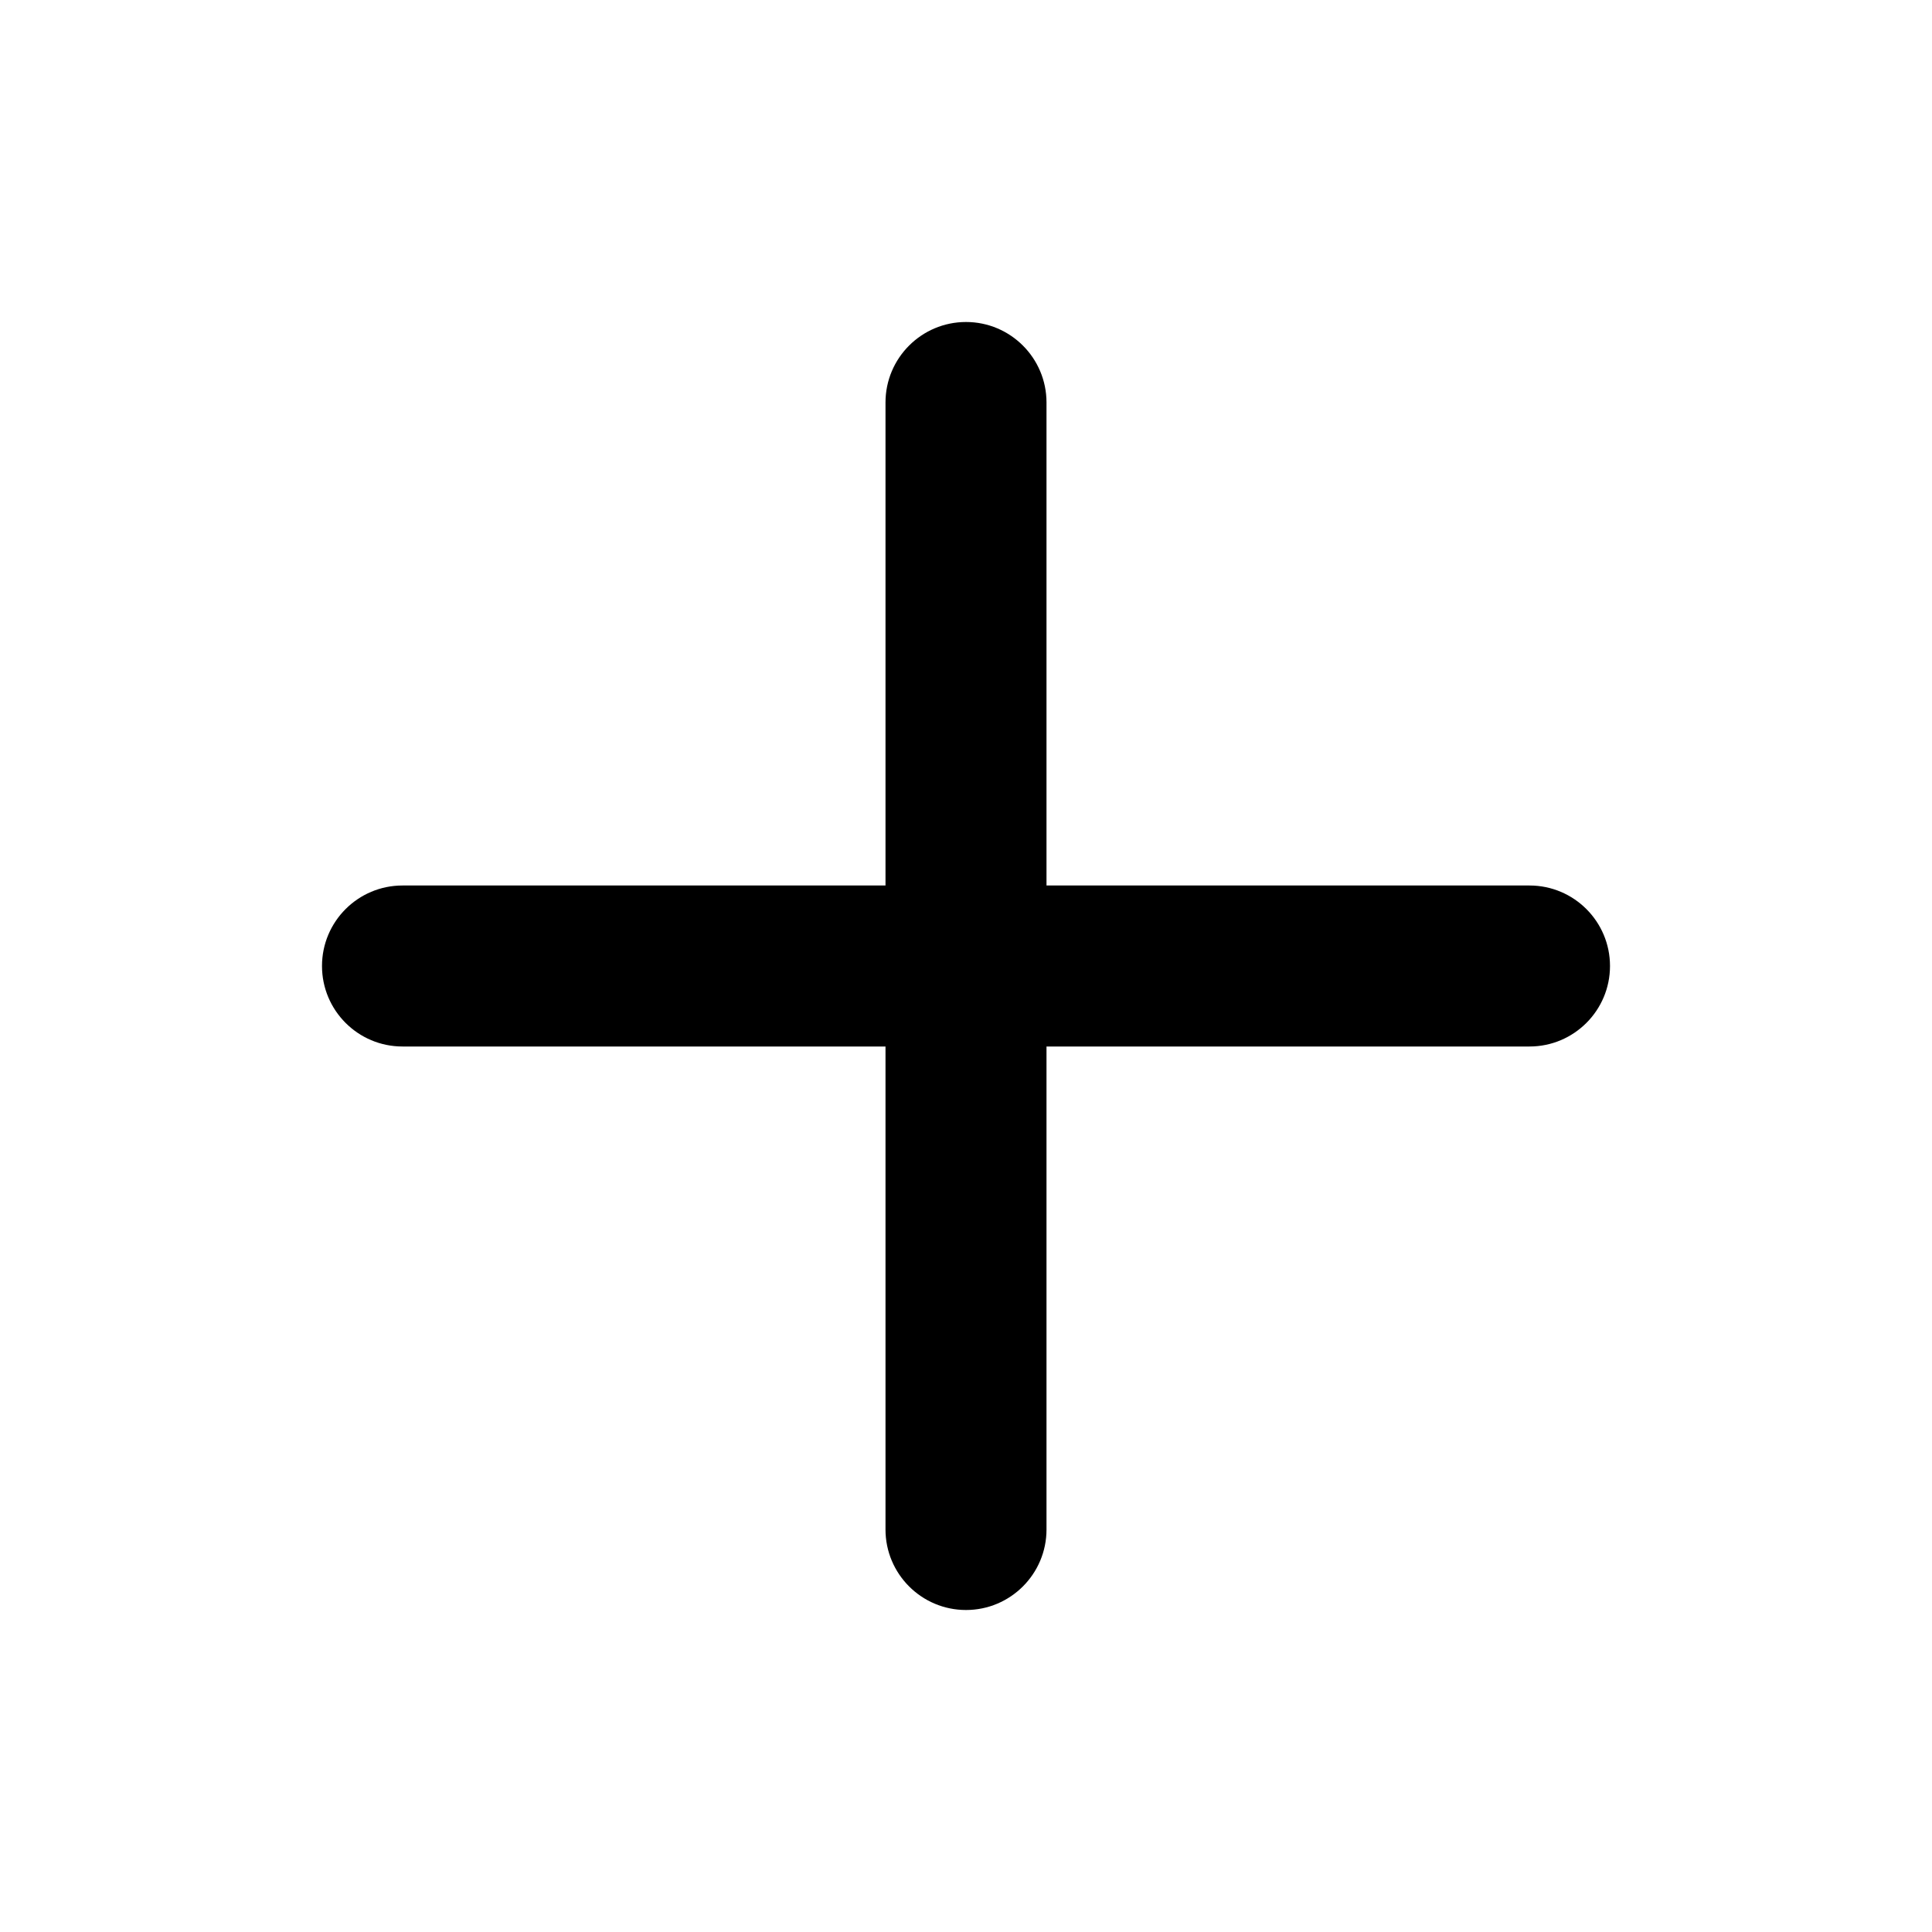
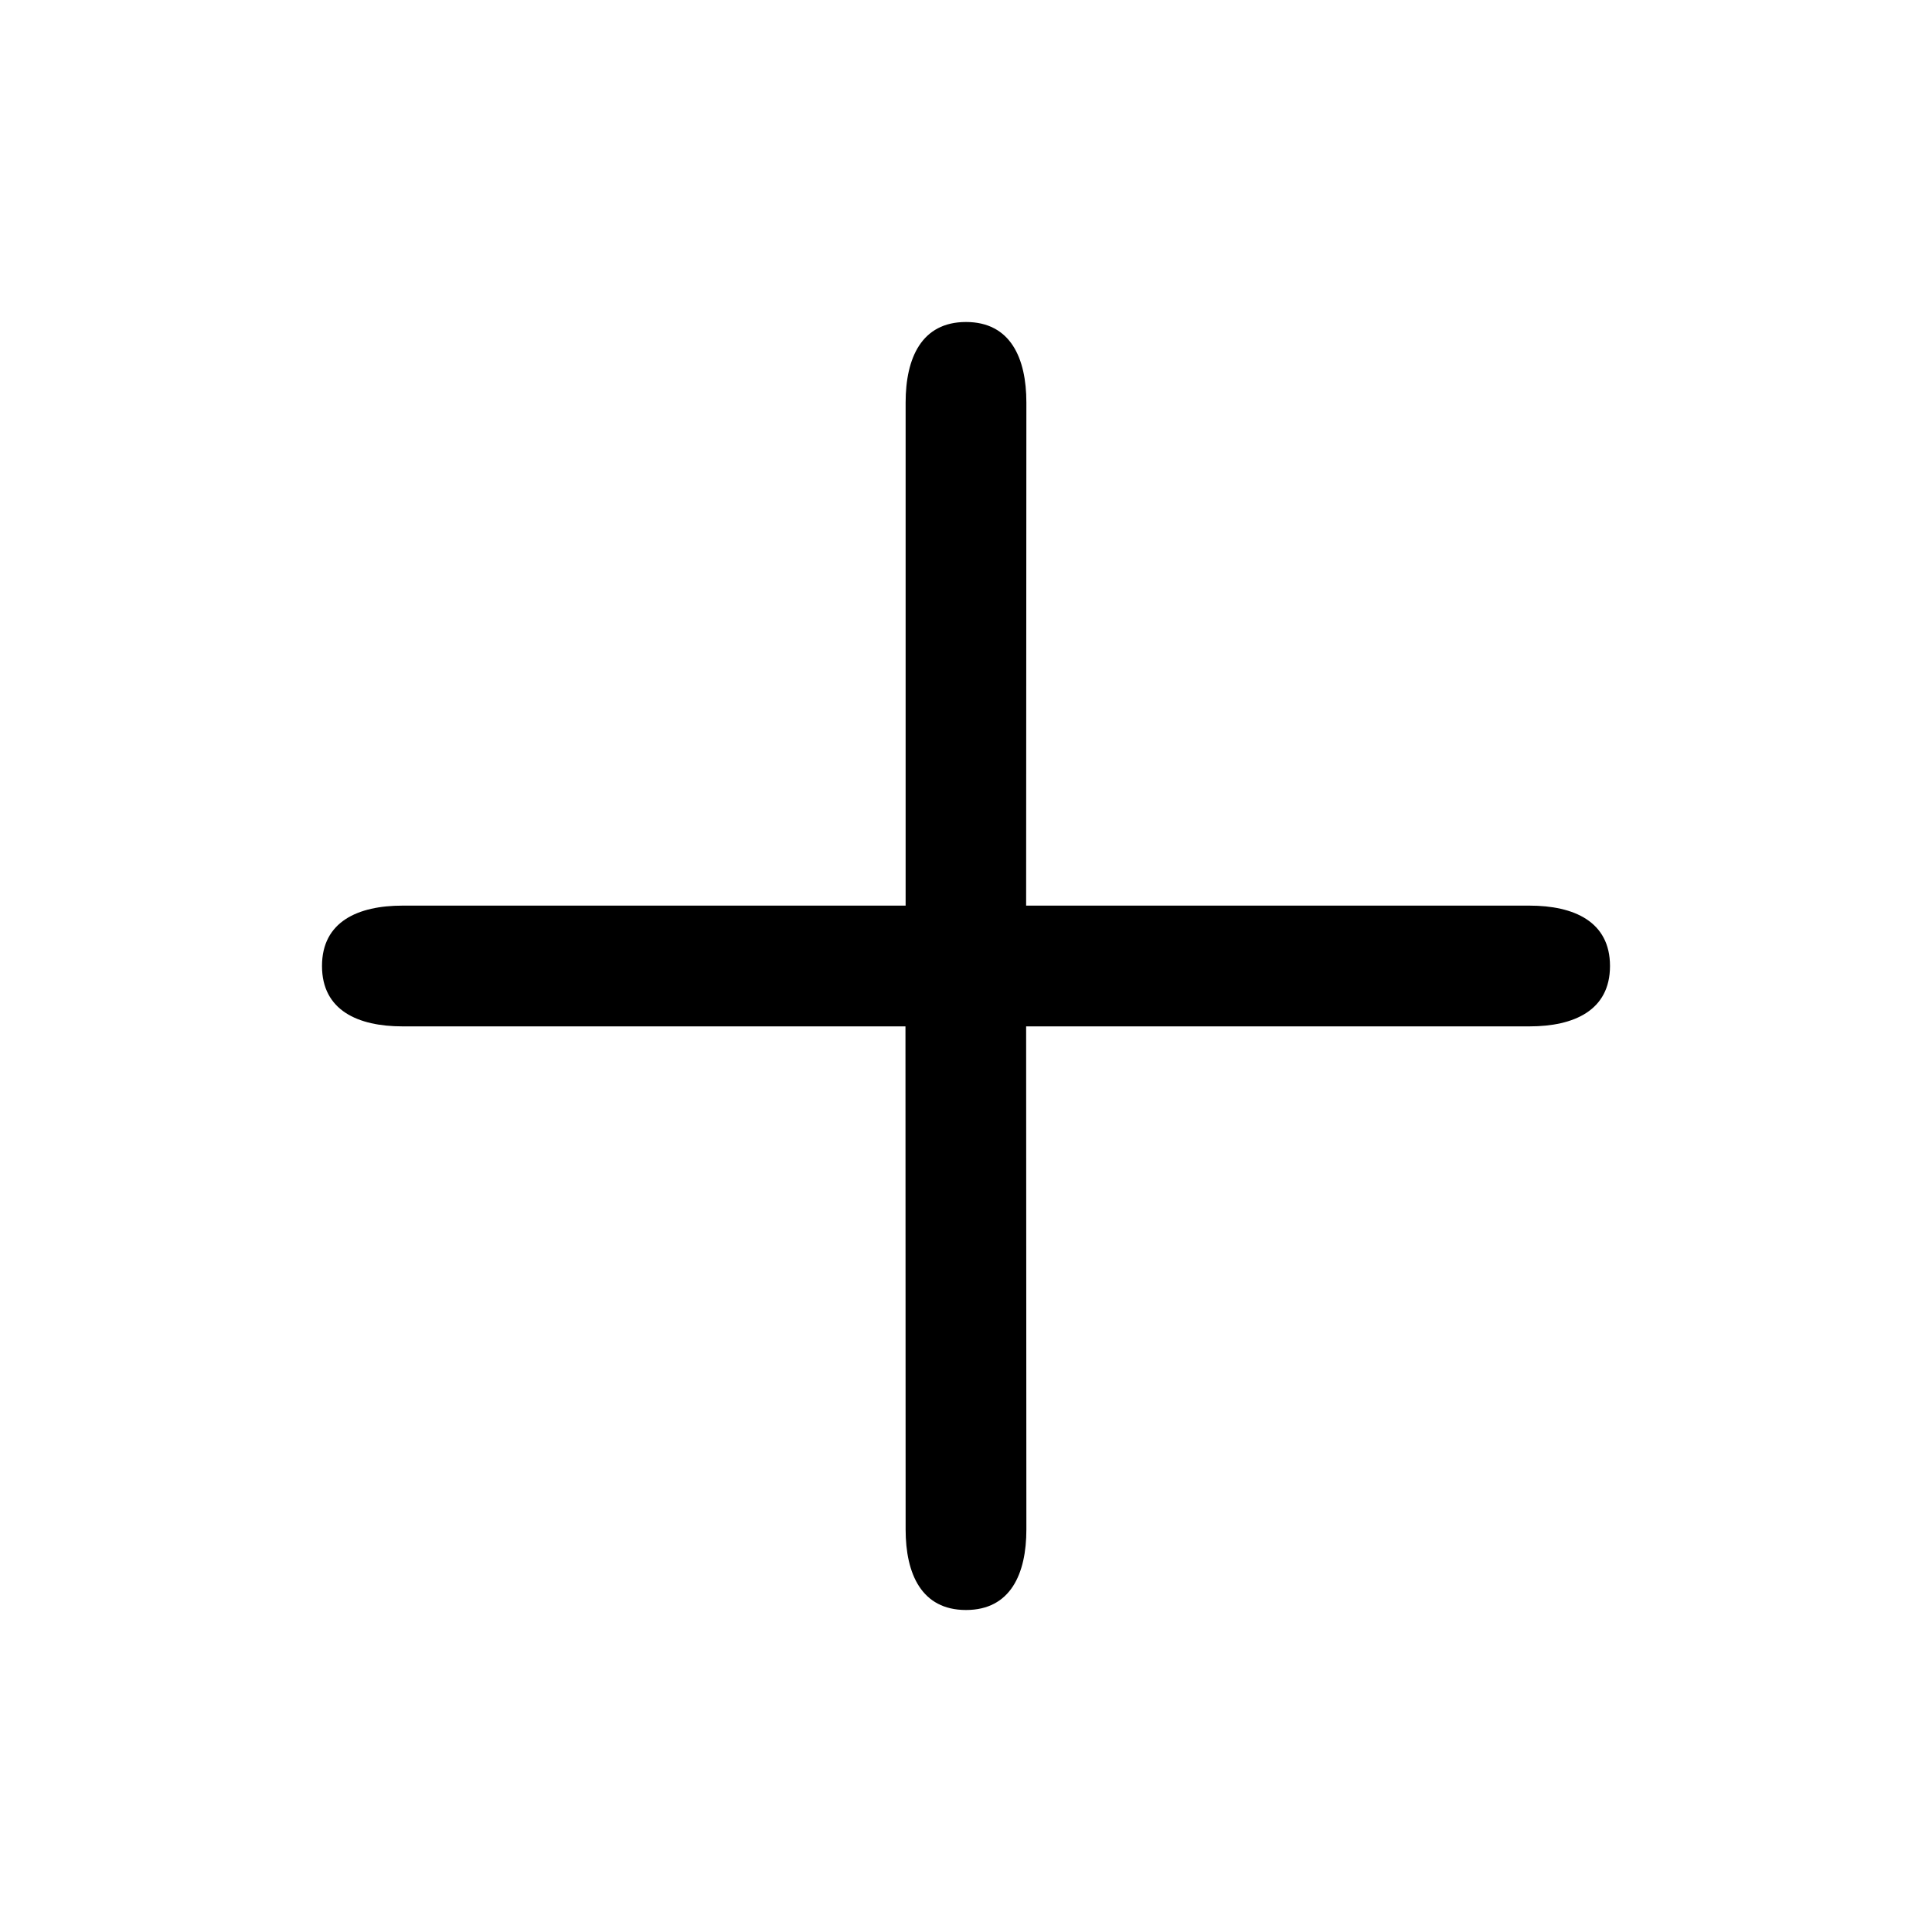
- <svg xmlns="http://www.w3.org/2000/svg" width="100%" height="100%" viewBox="0 0 24 24" fill="currentColor">
-   <path d="M13 5C13 4.448 12.552 4 12 4C11.448 4 11 4.448 11 5V11H5C4.448 11 4 11.448 4 12C4 12.552 4.448 13 5 13H11V19C11 19.552 11.448 20 12 20C12.552 20 13 19.552 13 19V13H19C19.552 13 20 12.552 20 12C20 11.448 19.552 11 19 11H13V5Z" />
+ <svg xmlns="http://www.w3.org/2000/svg" width="100%" height="100%" viewBox="0 0 24 24">
+   <path d="M12.75 5C12.75 4.448 12.552 4 12 4C11.448 4 11.25 4.448 11.25 5V11.25H5C4.448 11.25 4 11.448 4 12C4 12.552 4.448 12.75 5 12.75H11.248L11.25 19C11.25 19.552 11.448 20 12 20C12.552 20 12.75 19.552 12.75 19L12.747 12.75H19C19.552 12.75 20 12.552 20 12C20 11.448 19.552 11.25 19 11.25H12.747L12.75 5Z" fill="currentColor" />
</svg>
